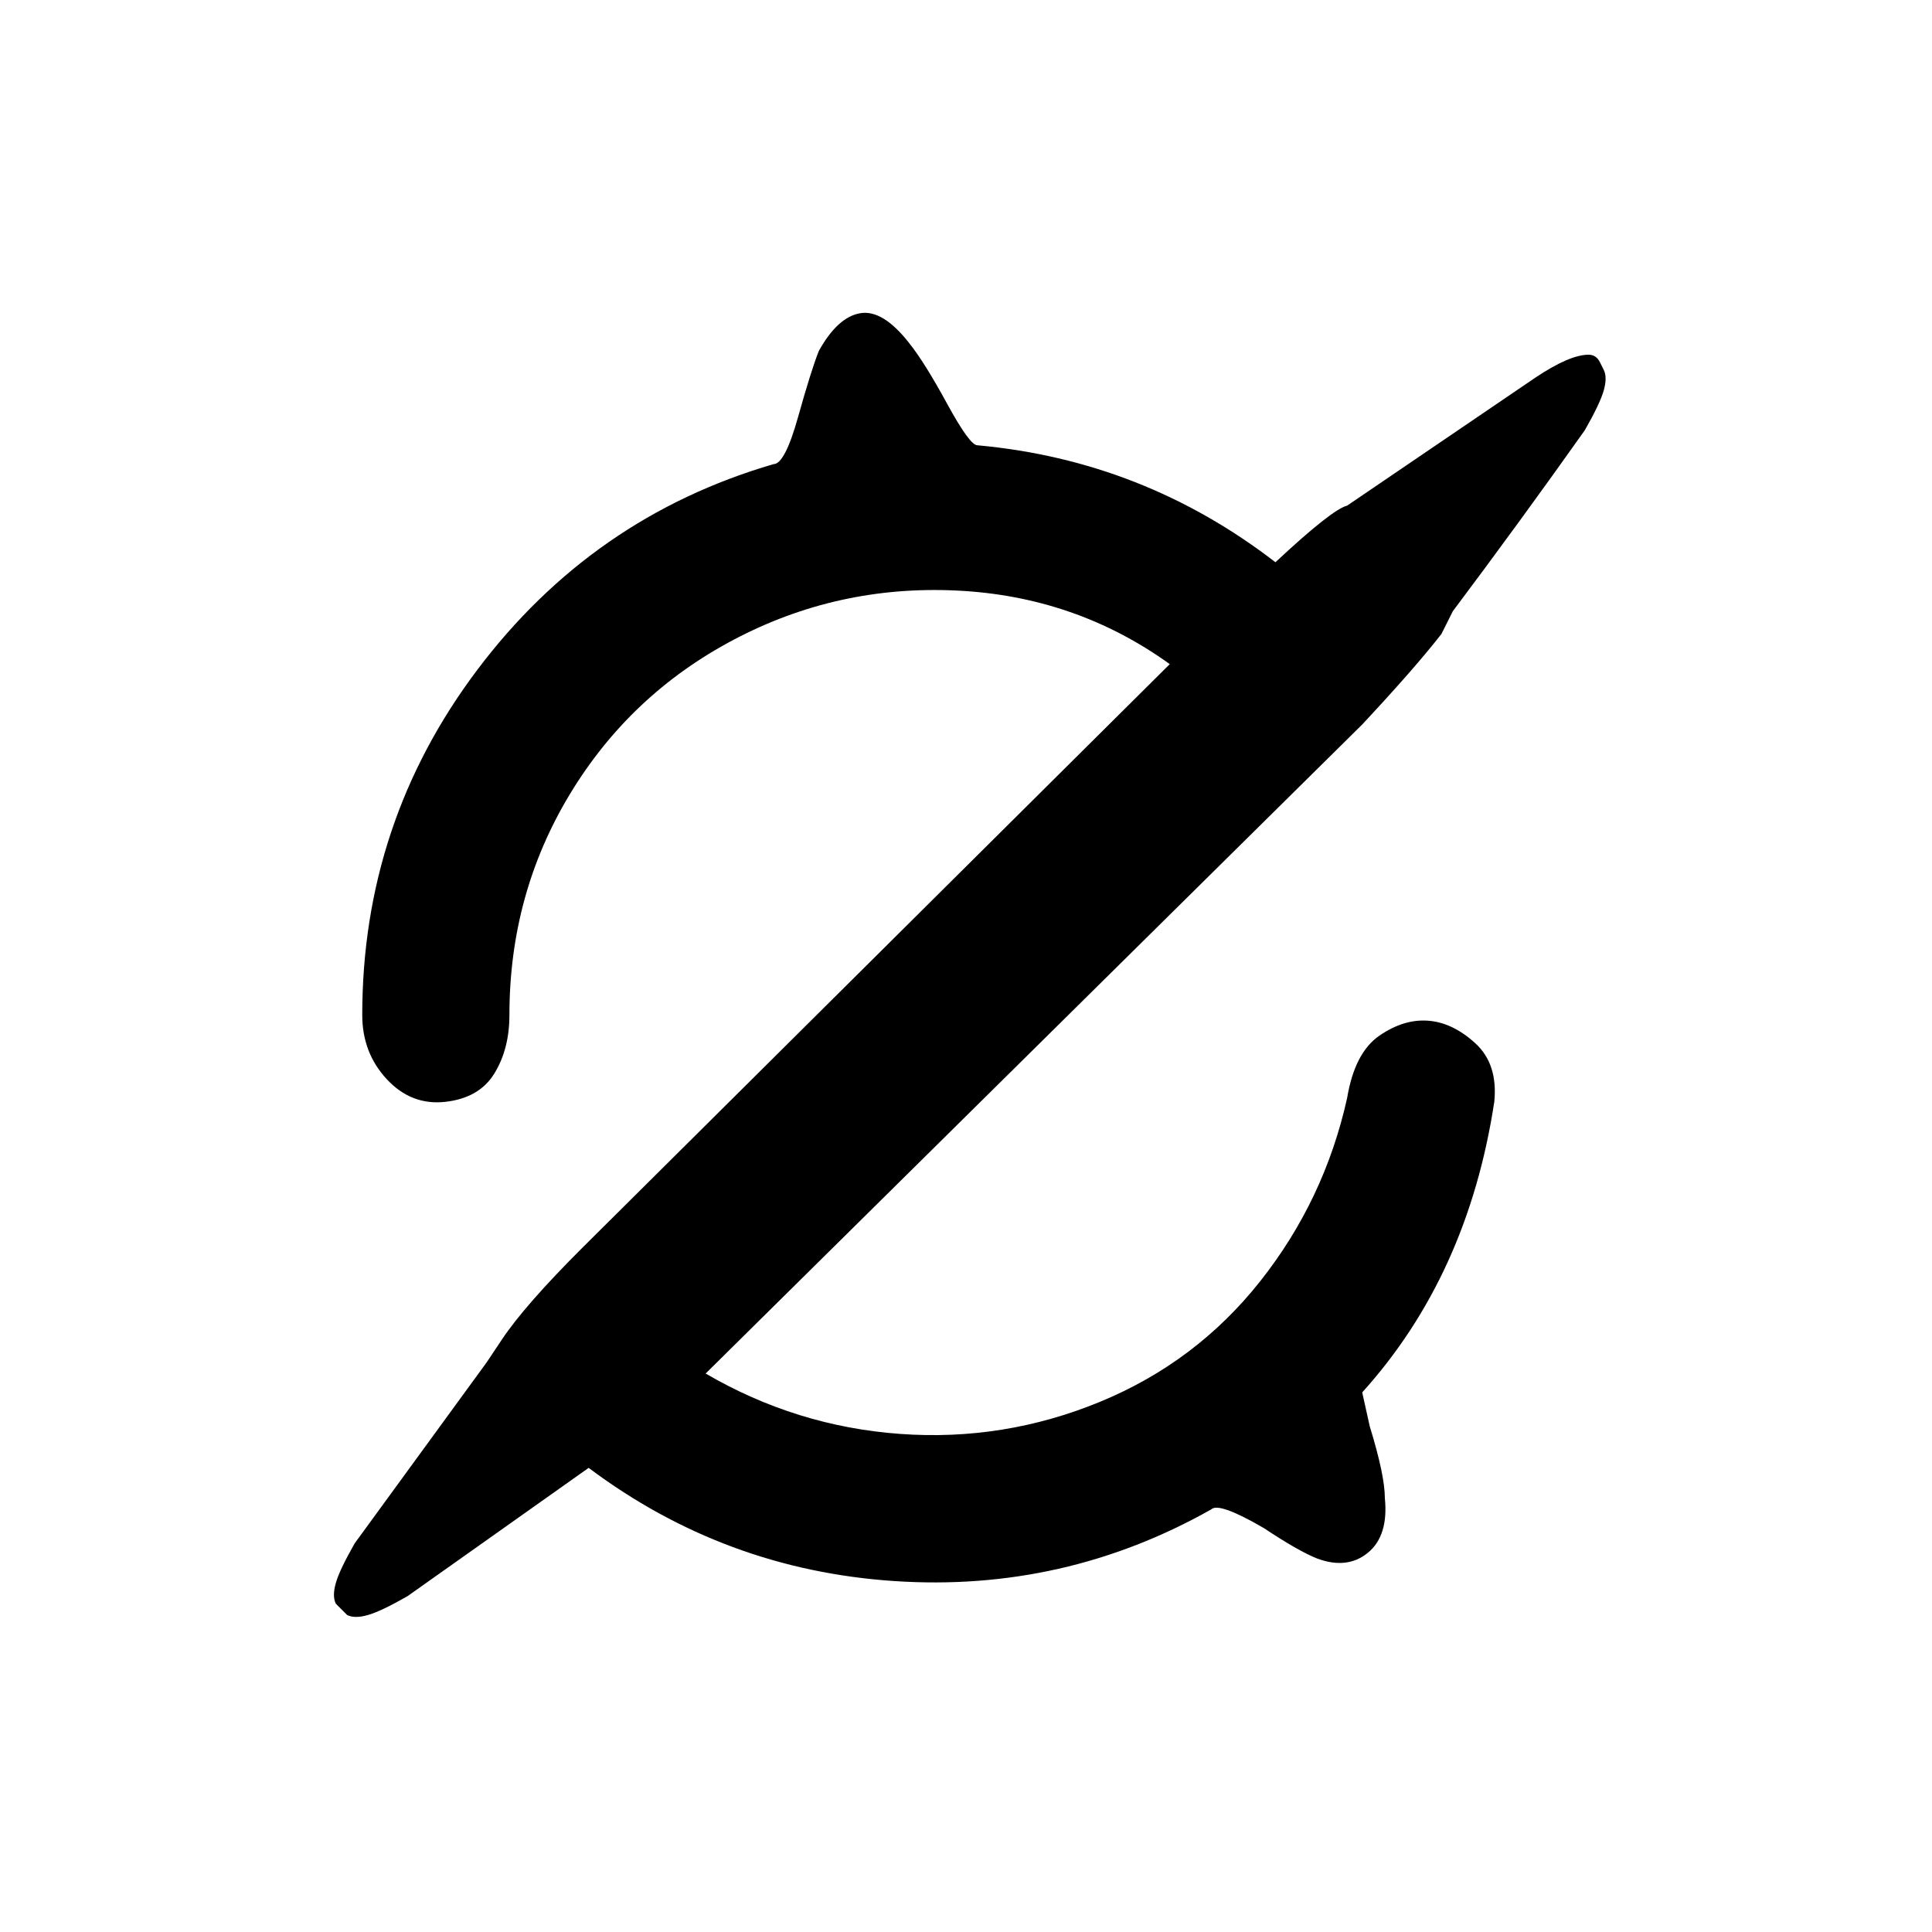
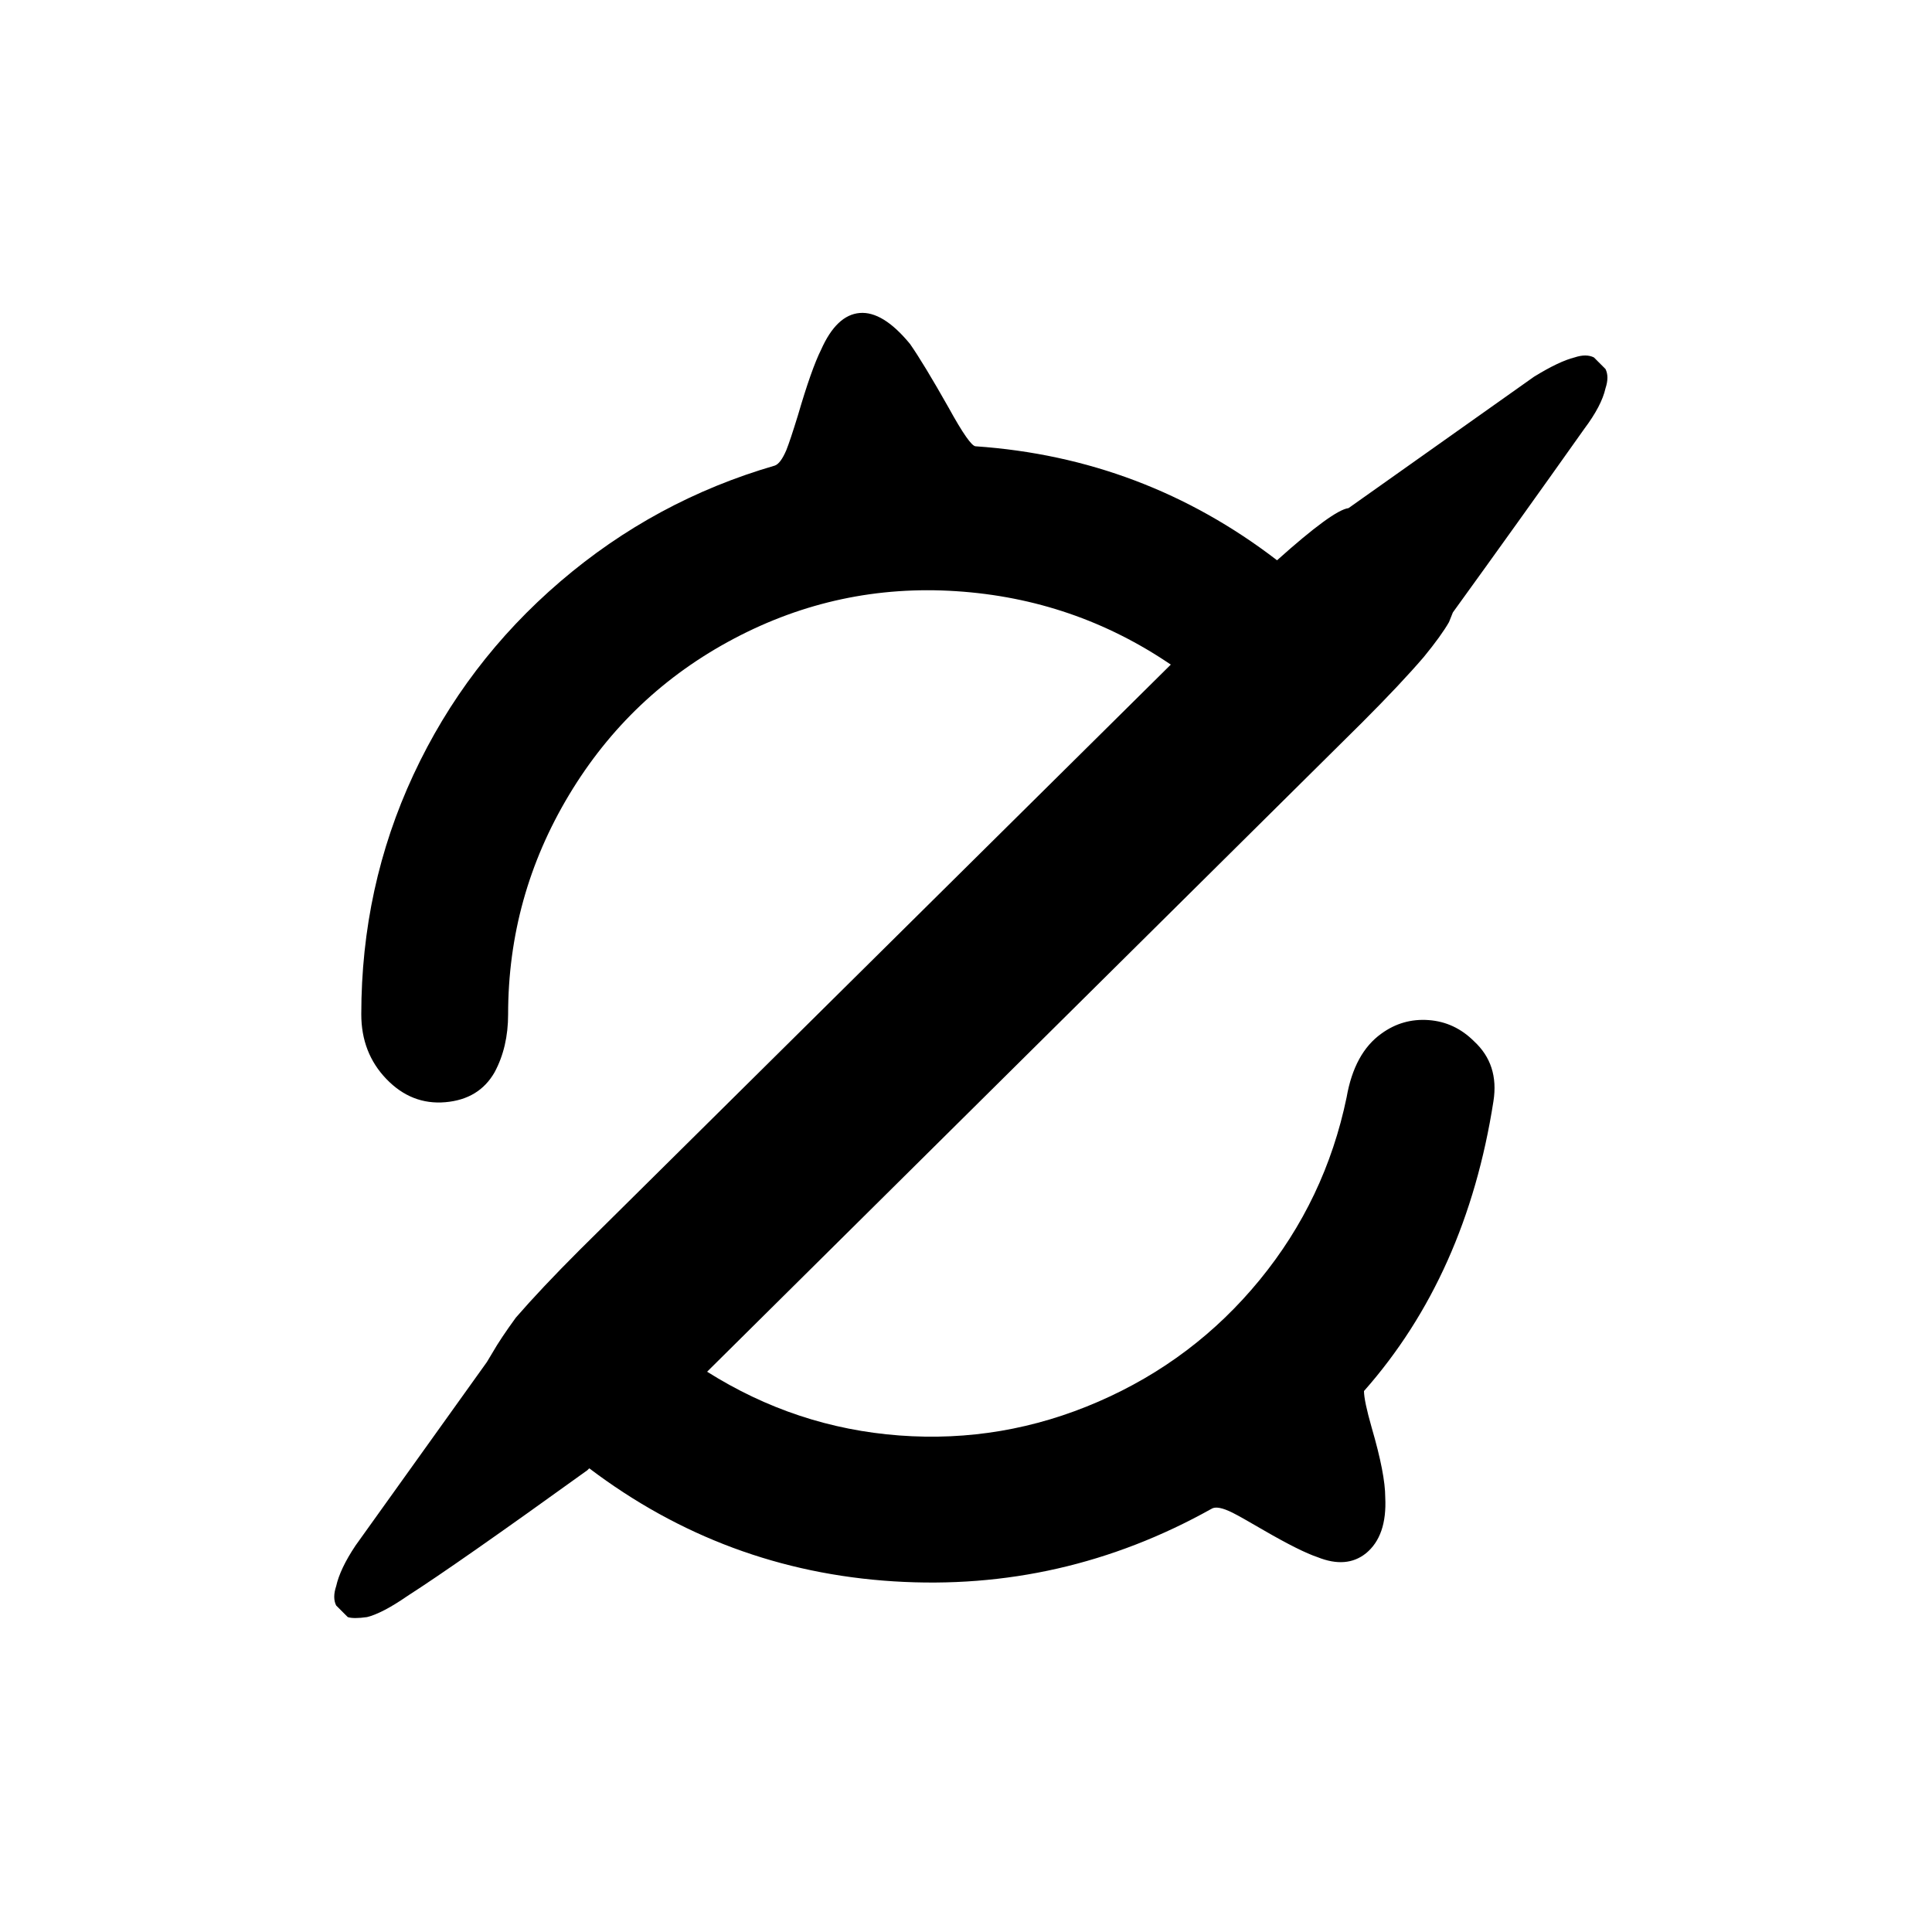
- <svg xmlns="http://www.w3.org/2000/svg" viewBox="0 0 512 512">
-   <path d="M420 114q-17 24-35 48l-3 6q-7 9-21 24L187 364q24 14 51.5 16t53-8.5 42.5-32 23-48.5q2-12 8.5-16.5t13-4 12.5 6 5 15.5q-7 46-35 77l2 9q4 13 4 19 1 10-4.5 14.5T349 413q-5-2-14-8-12-7-14-5-39 22-84 19t-81-30l-48 34q-7 4-10.5 5t-5.5 0l-3-3q-1-2 0-5.5t5-10.5l35-48 4-6q6-9 21-24l156-155q-25-18-56.5-19.5t-59 13-43.5 41-16 58.5q0 9-4 15.5t-13 7.5-15.5-6-6.5-17q0-51 30.5-91.5T205 123q3 0 6.5-12.5T217 93q5-9 11-10t13 8q4 5 10 16t8 11q44 4 79 31 15-14 19-15l50-34q9-6 14-6 2 0 3 2l1 2q1 2 0 5.5t-5 10.5z" />
+ <svg xmlns="http://www.w3.org/2000/svg" viewBox="0 0 1000 1000">
+   <path d="M820 222q-34 48-68 95l-2 5q-4 7-13 18-12 14-32 34L366 710q46 29 99.5 33t103-17.5 83.5-63 45-94.5q4-23 18-33 11-8 24.5-7t23.5 11q13 12 10 31-14 90-67 150 0 5 4 19 7 24 7 36 1 20-10 29-10 8-25 2-9-3-28-14-12-7-16-9-8-4-11-2-77 43-164.5 37.5T305 760l-1 1q-68 49-93 65-13 9-21 11-7 1-10 0l-6-6q-2-4 0-10 2-9 10-21 20-28 68-95l3-5q4-7 12-18 13-15 33-35l306-303q-50-34-111-38t-115 24.5-85.5 81T263 525q0 17-7 30-8 14-25.5 15.5t-30.5-12-13-33.5q0-66 27-124t76-100 111-60q3-1 6-8 2-5 6-18 7-24 12-34 8-18 20-19t26 16q7 10 20 33 11 20 14 20 87 6 156 59 29-26 37-27l96-68q13-8 21-10 6-2 10 0l6 6q2 4 0 10-2 9-11 21z" />
</svg>
